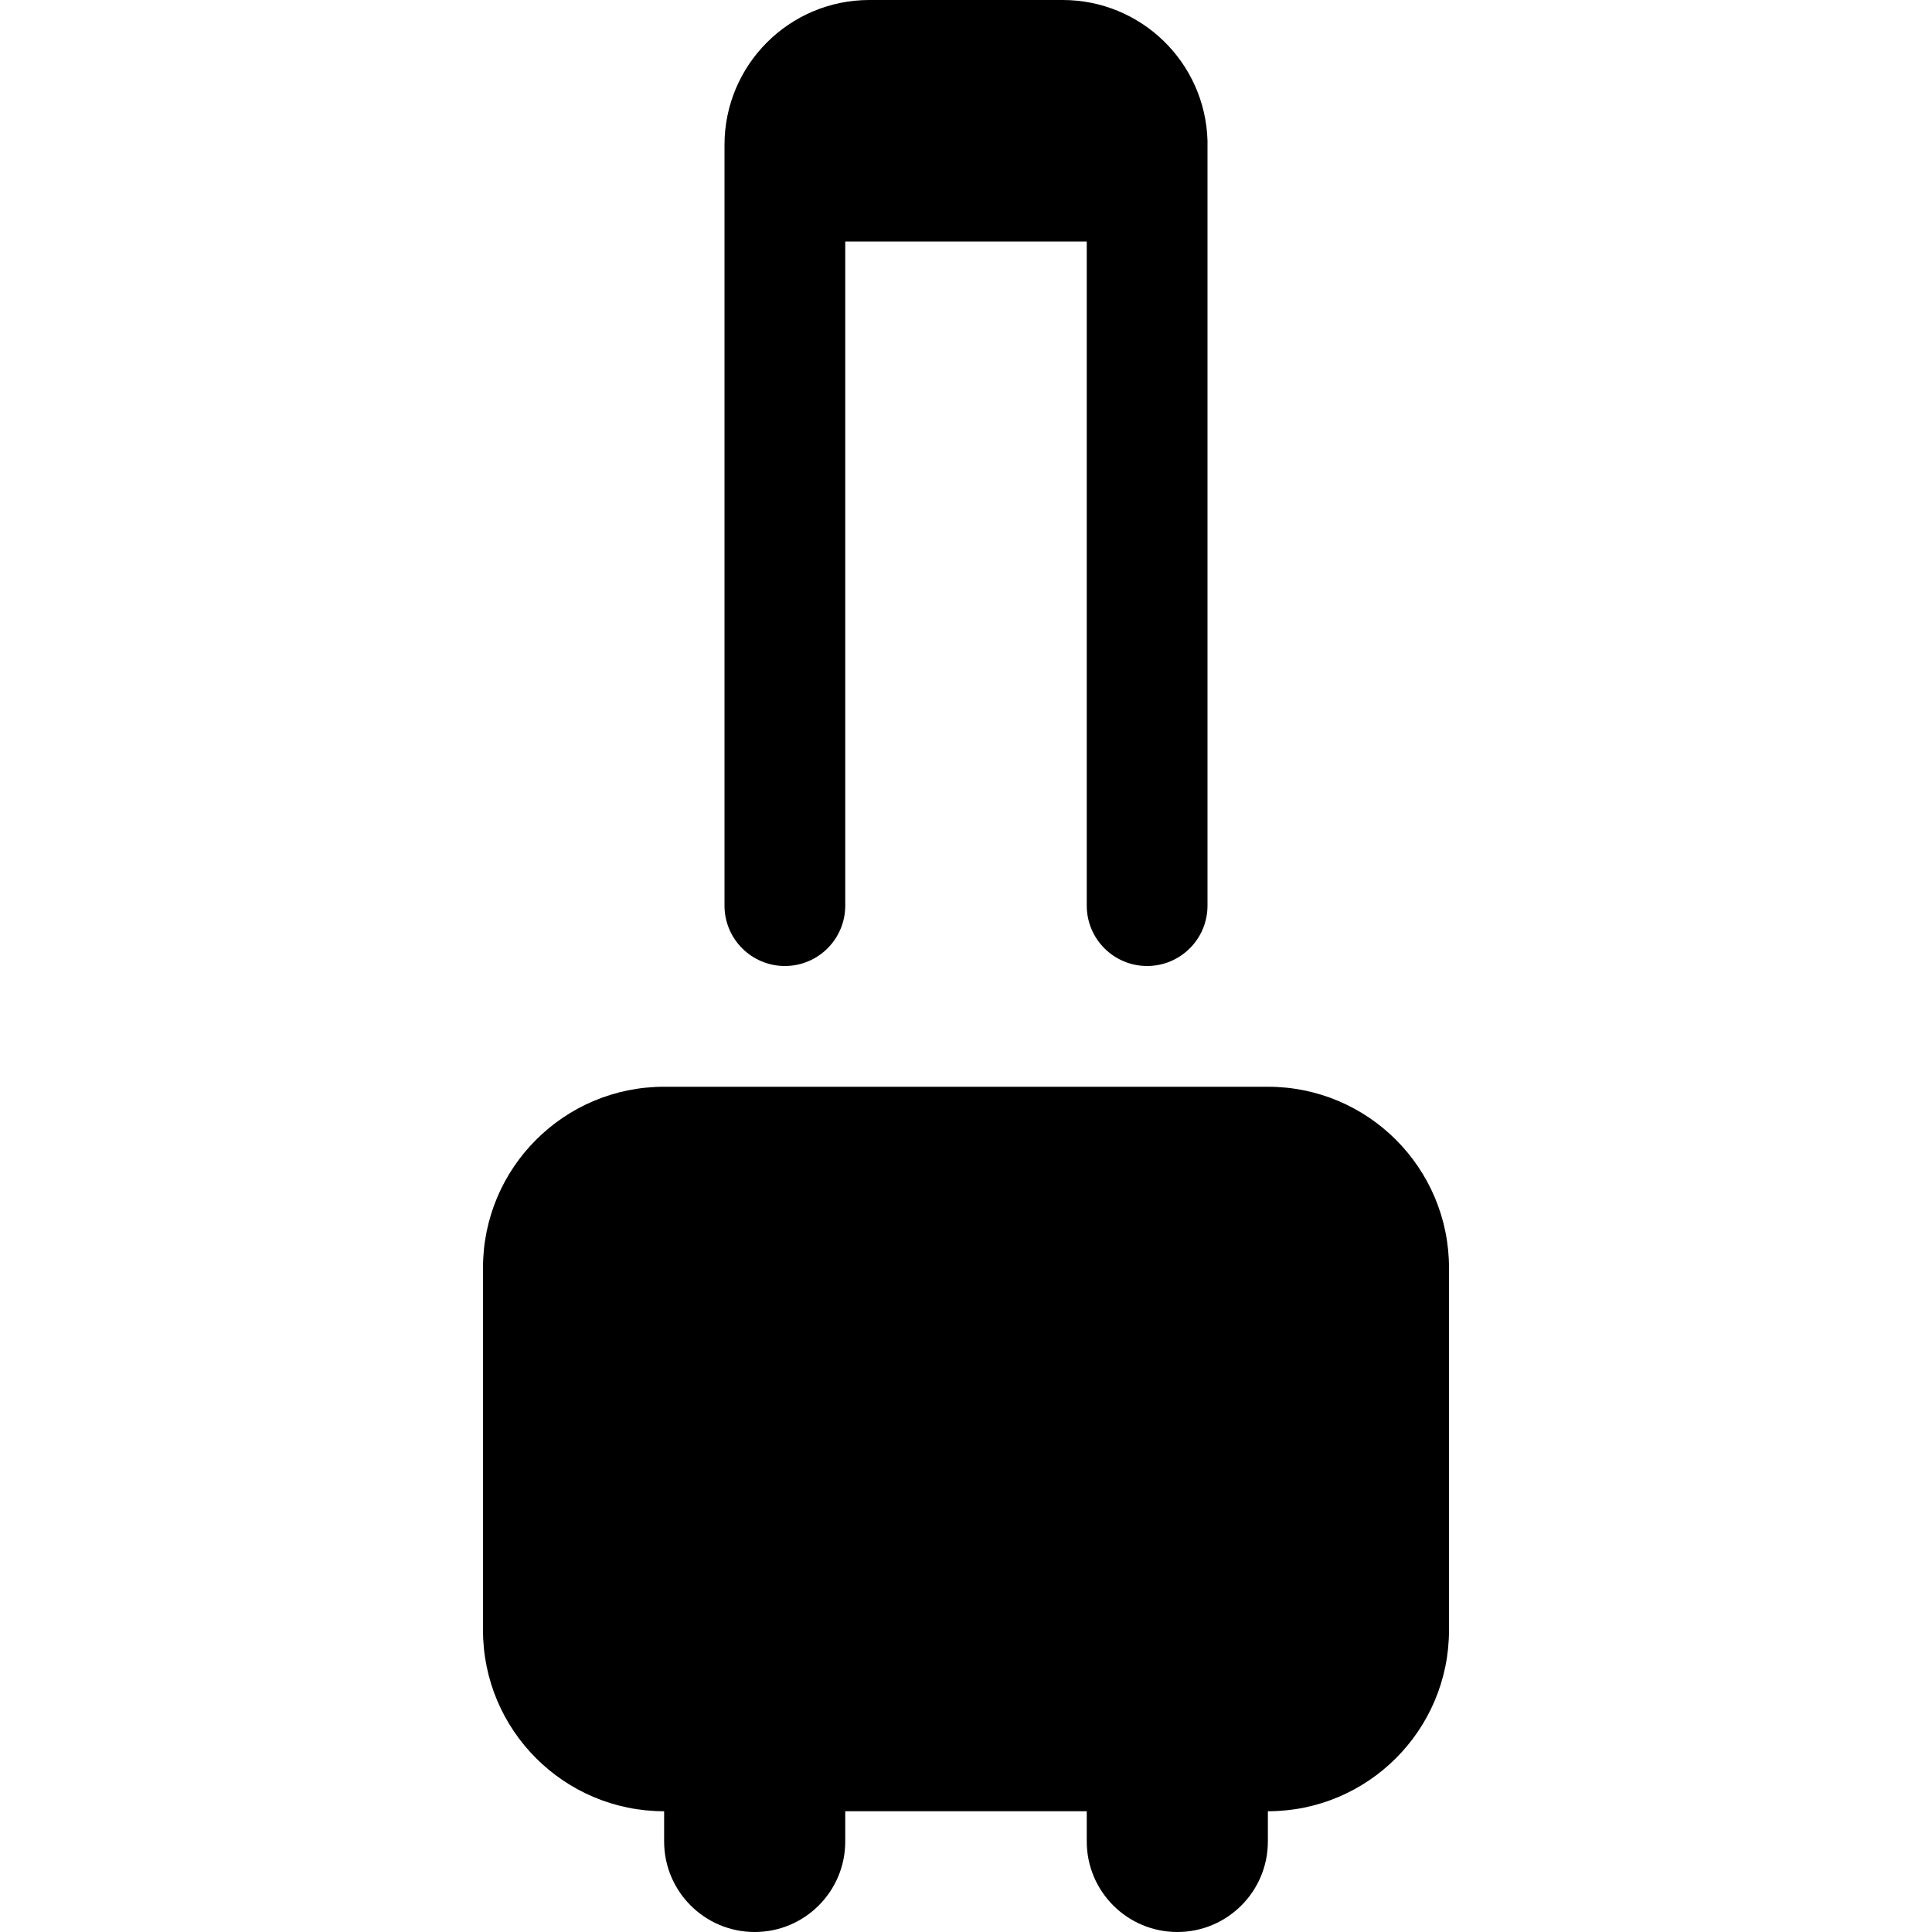
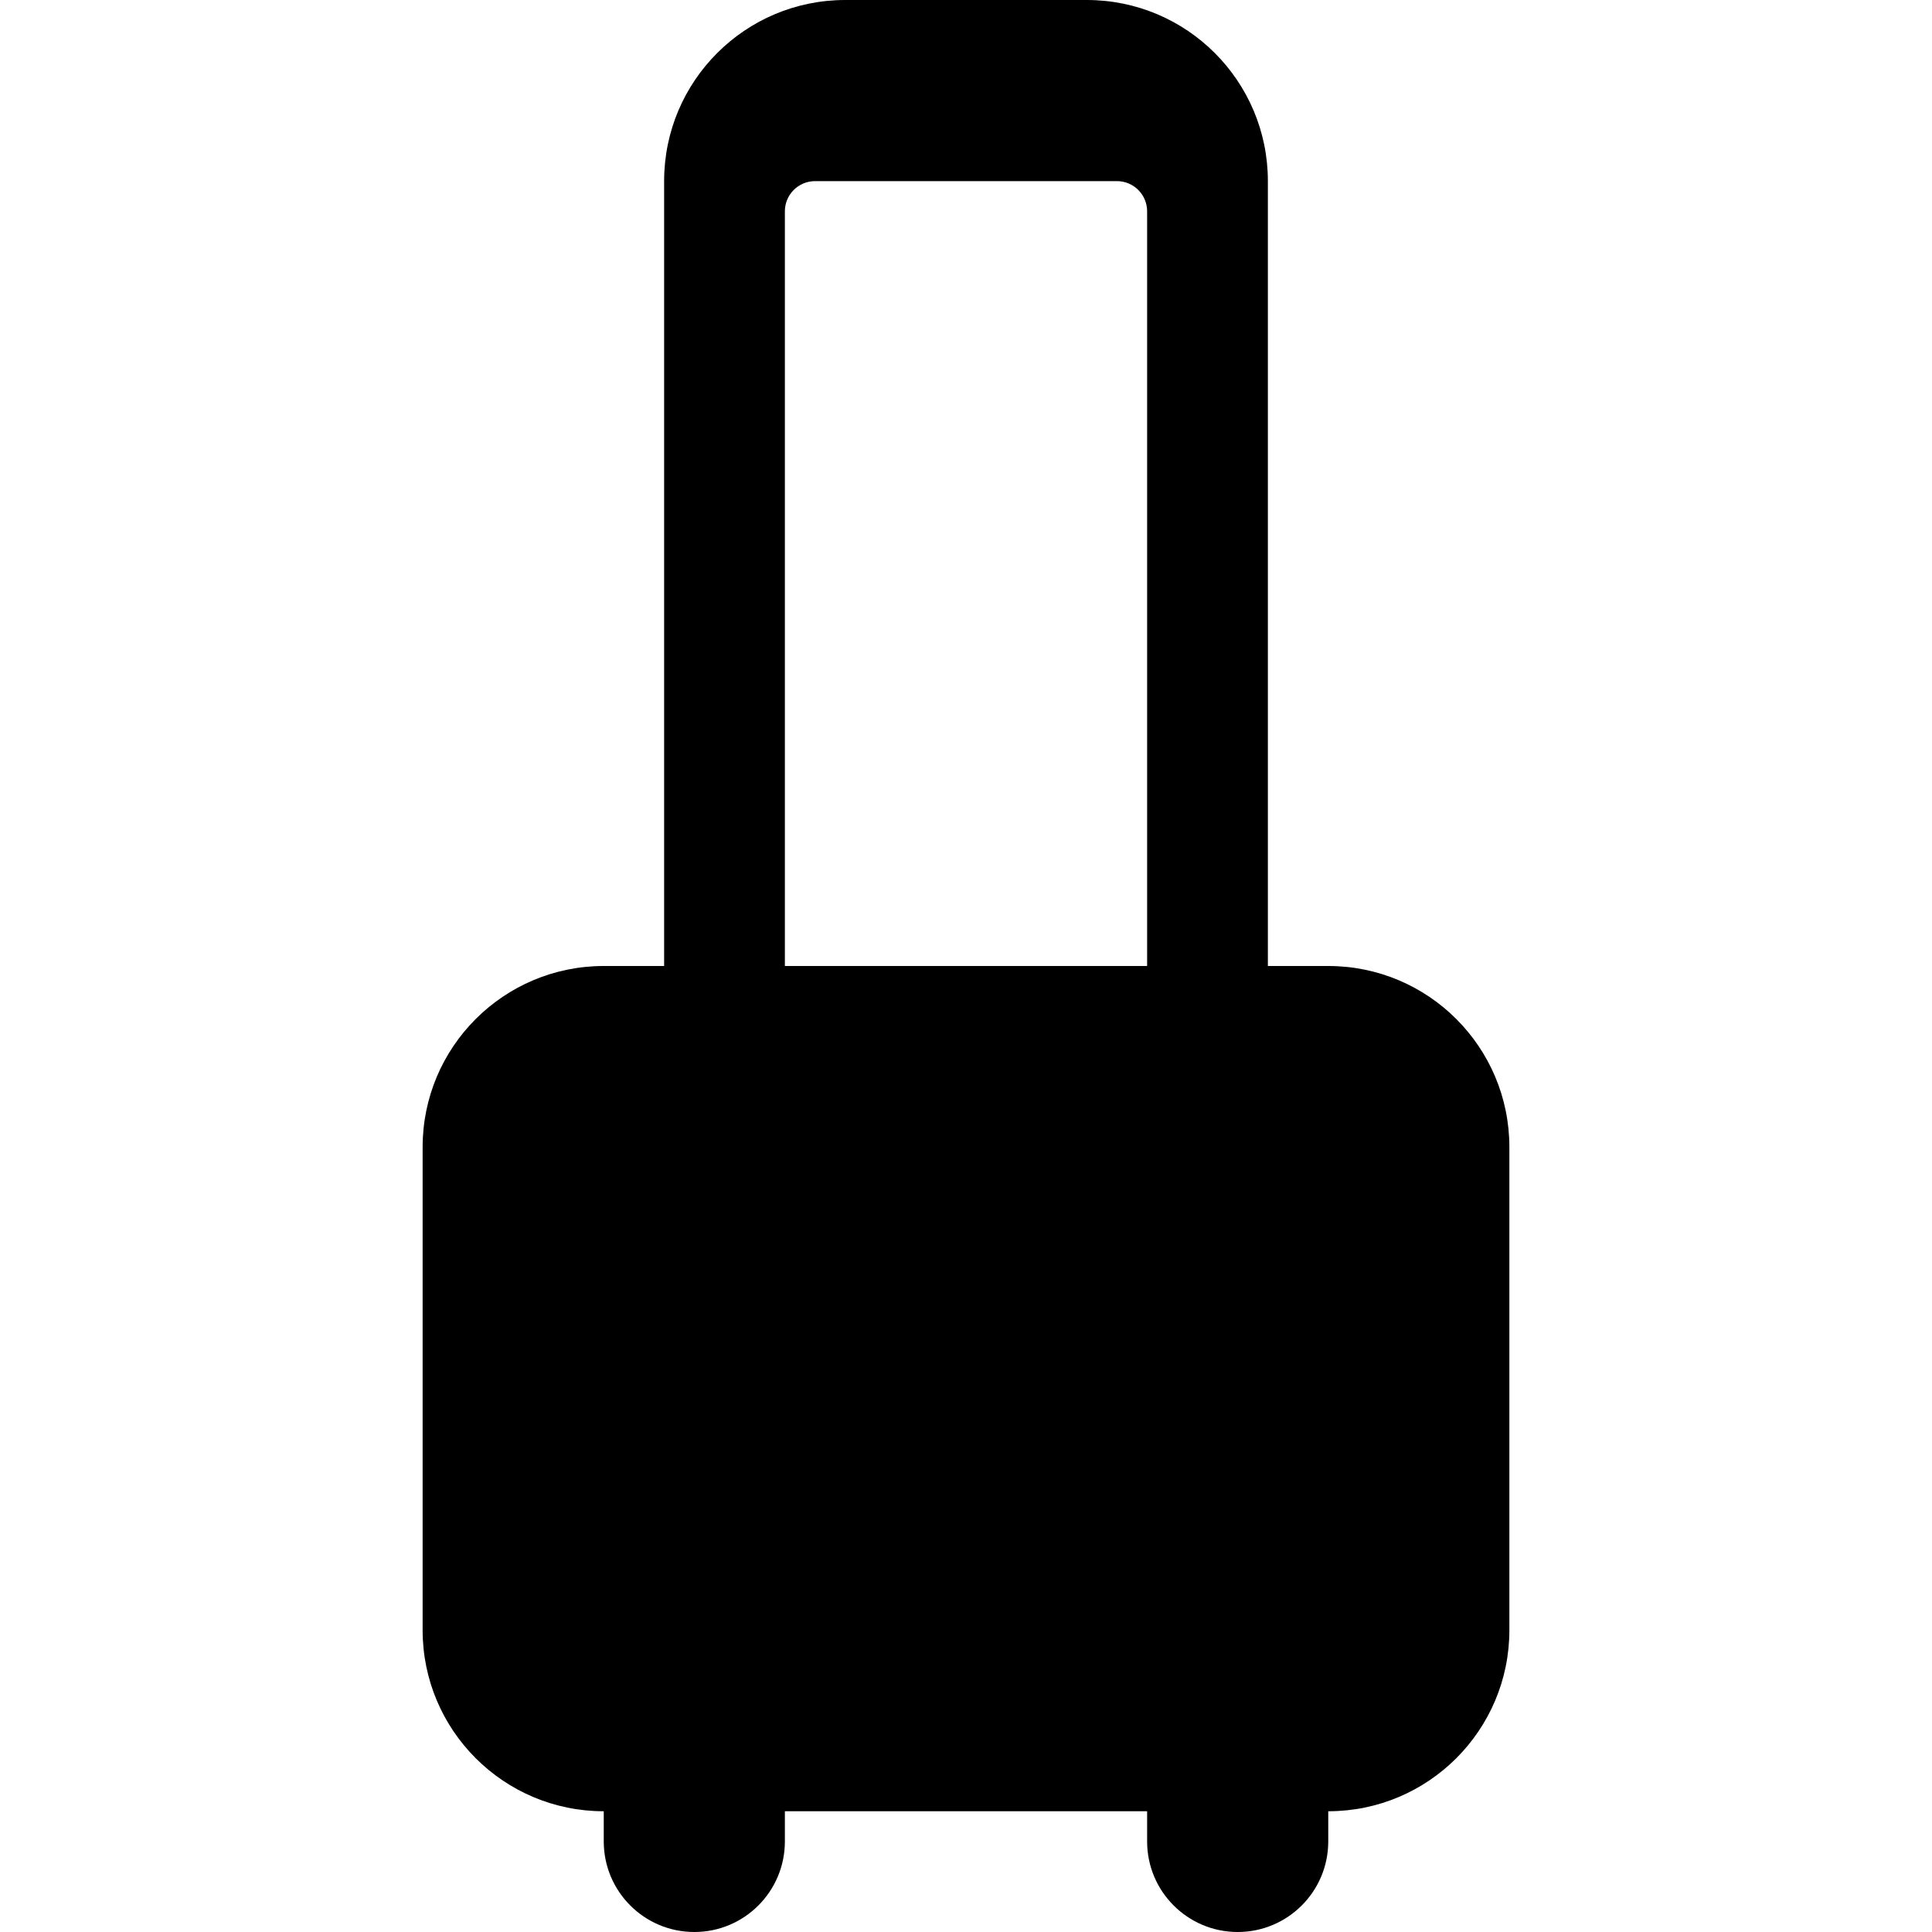
<svg xmlns="http://www.w3.org/2000/svg" viewBox="0 0 24 24">
-   <path d="M10.8 0h2.4A1.8 1.8 0 0 1 15 1.746v9.504a.75.75 0 0 1-1.5 0V3h-3v8.25a.75.75 0 0 1-1.5 0V1.8A1.8 1.8 0 0 1 10.8 0zM8.25 13.5h7.5A2.25 2.25 0 0 1 18 15.75v4.5a2.25 2.25 0 0 1-2.25 2.25v.375a1.125 1.125 0 0 1-2.25 0V22.5h-3v.375a1.125 1.125 0 0 1-2.25 0V22.5A2.25 2.25 0 0 1 6 20.25v-4.5a2.25 2.25 0 0 1 2.25-2.25z" />
+   <path d="M10.5 0h3a2.25 2.25 0 0 1 2.25 2.25V12h.75a2.25 2.25 0 0 1 2.25 2.25v6a2.25 2.25 0 0 1-2.25 2.25v.375a1.125 1.125 0 0 1-2.25 0V22.5h-4.5v.375a1.125 1.125 0 0 1-2.25 0V22.5a2.25 2.25 0 0 1-2.25-2.25v-6A2.25 2.25 0 0 1 7.5 12h.75V2.248A2.25 2.25 0 0 1 10.5 0Zm3.75 2.625a.375.375 0 0 0-.375-.375h-3.75a.375.375 0 0 0-.375.375V12h4.5V2.625Z" />
</svg>
